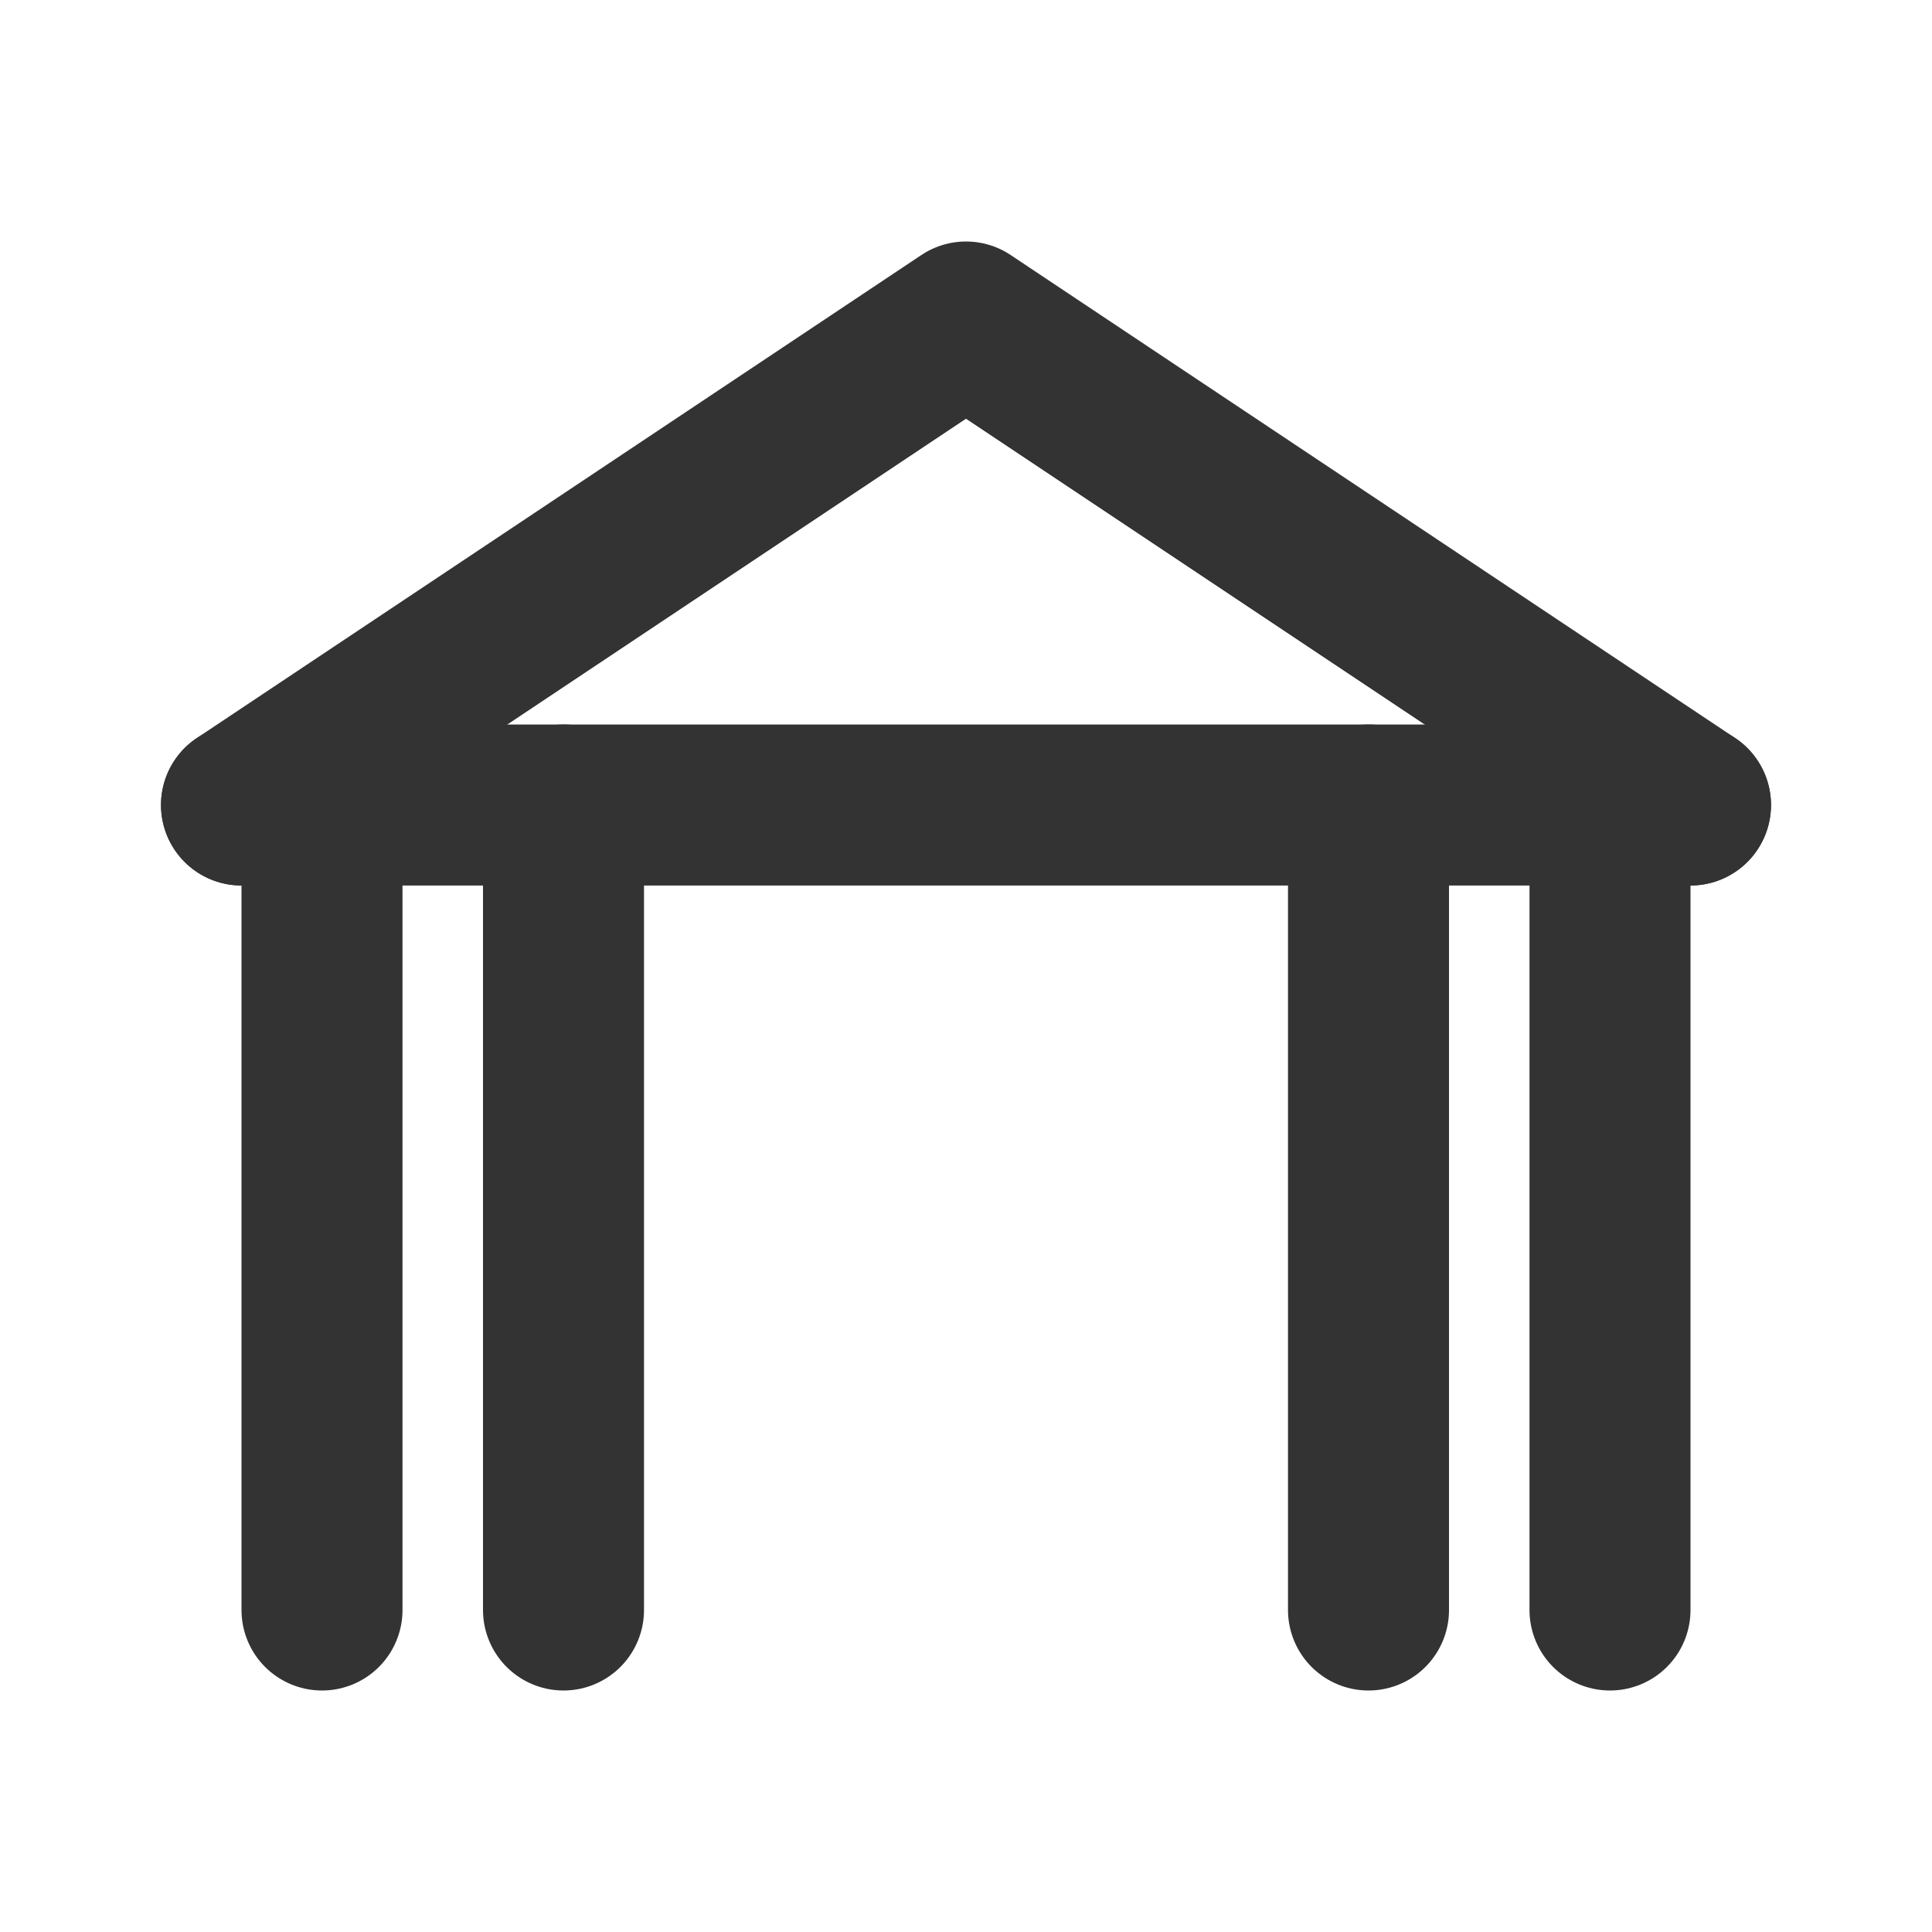
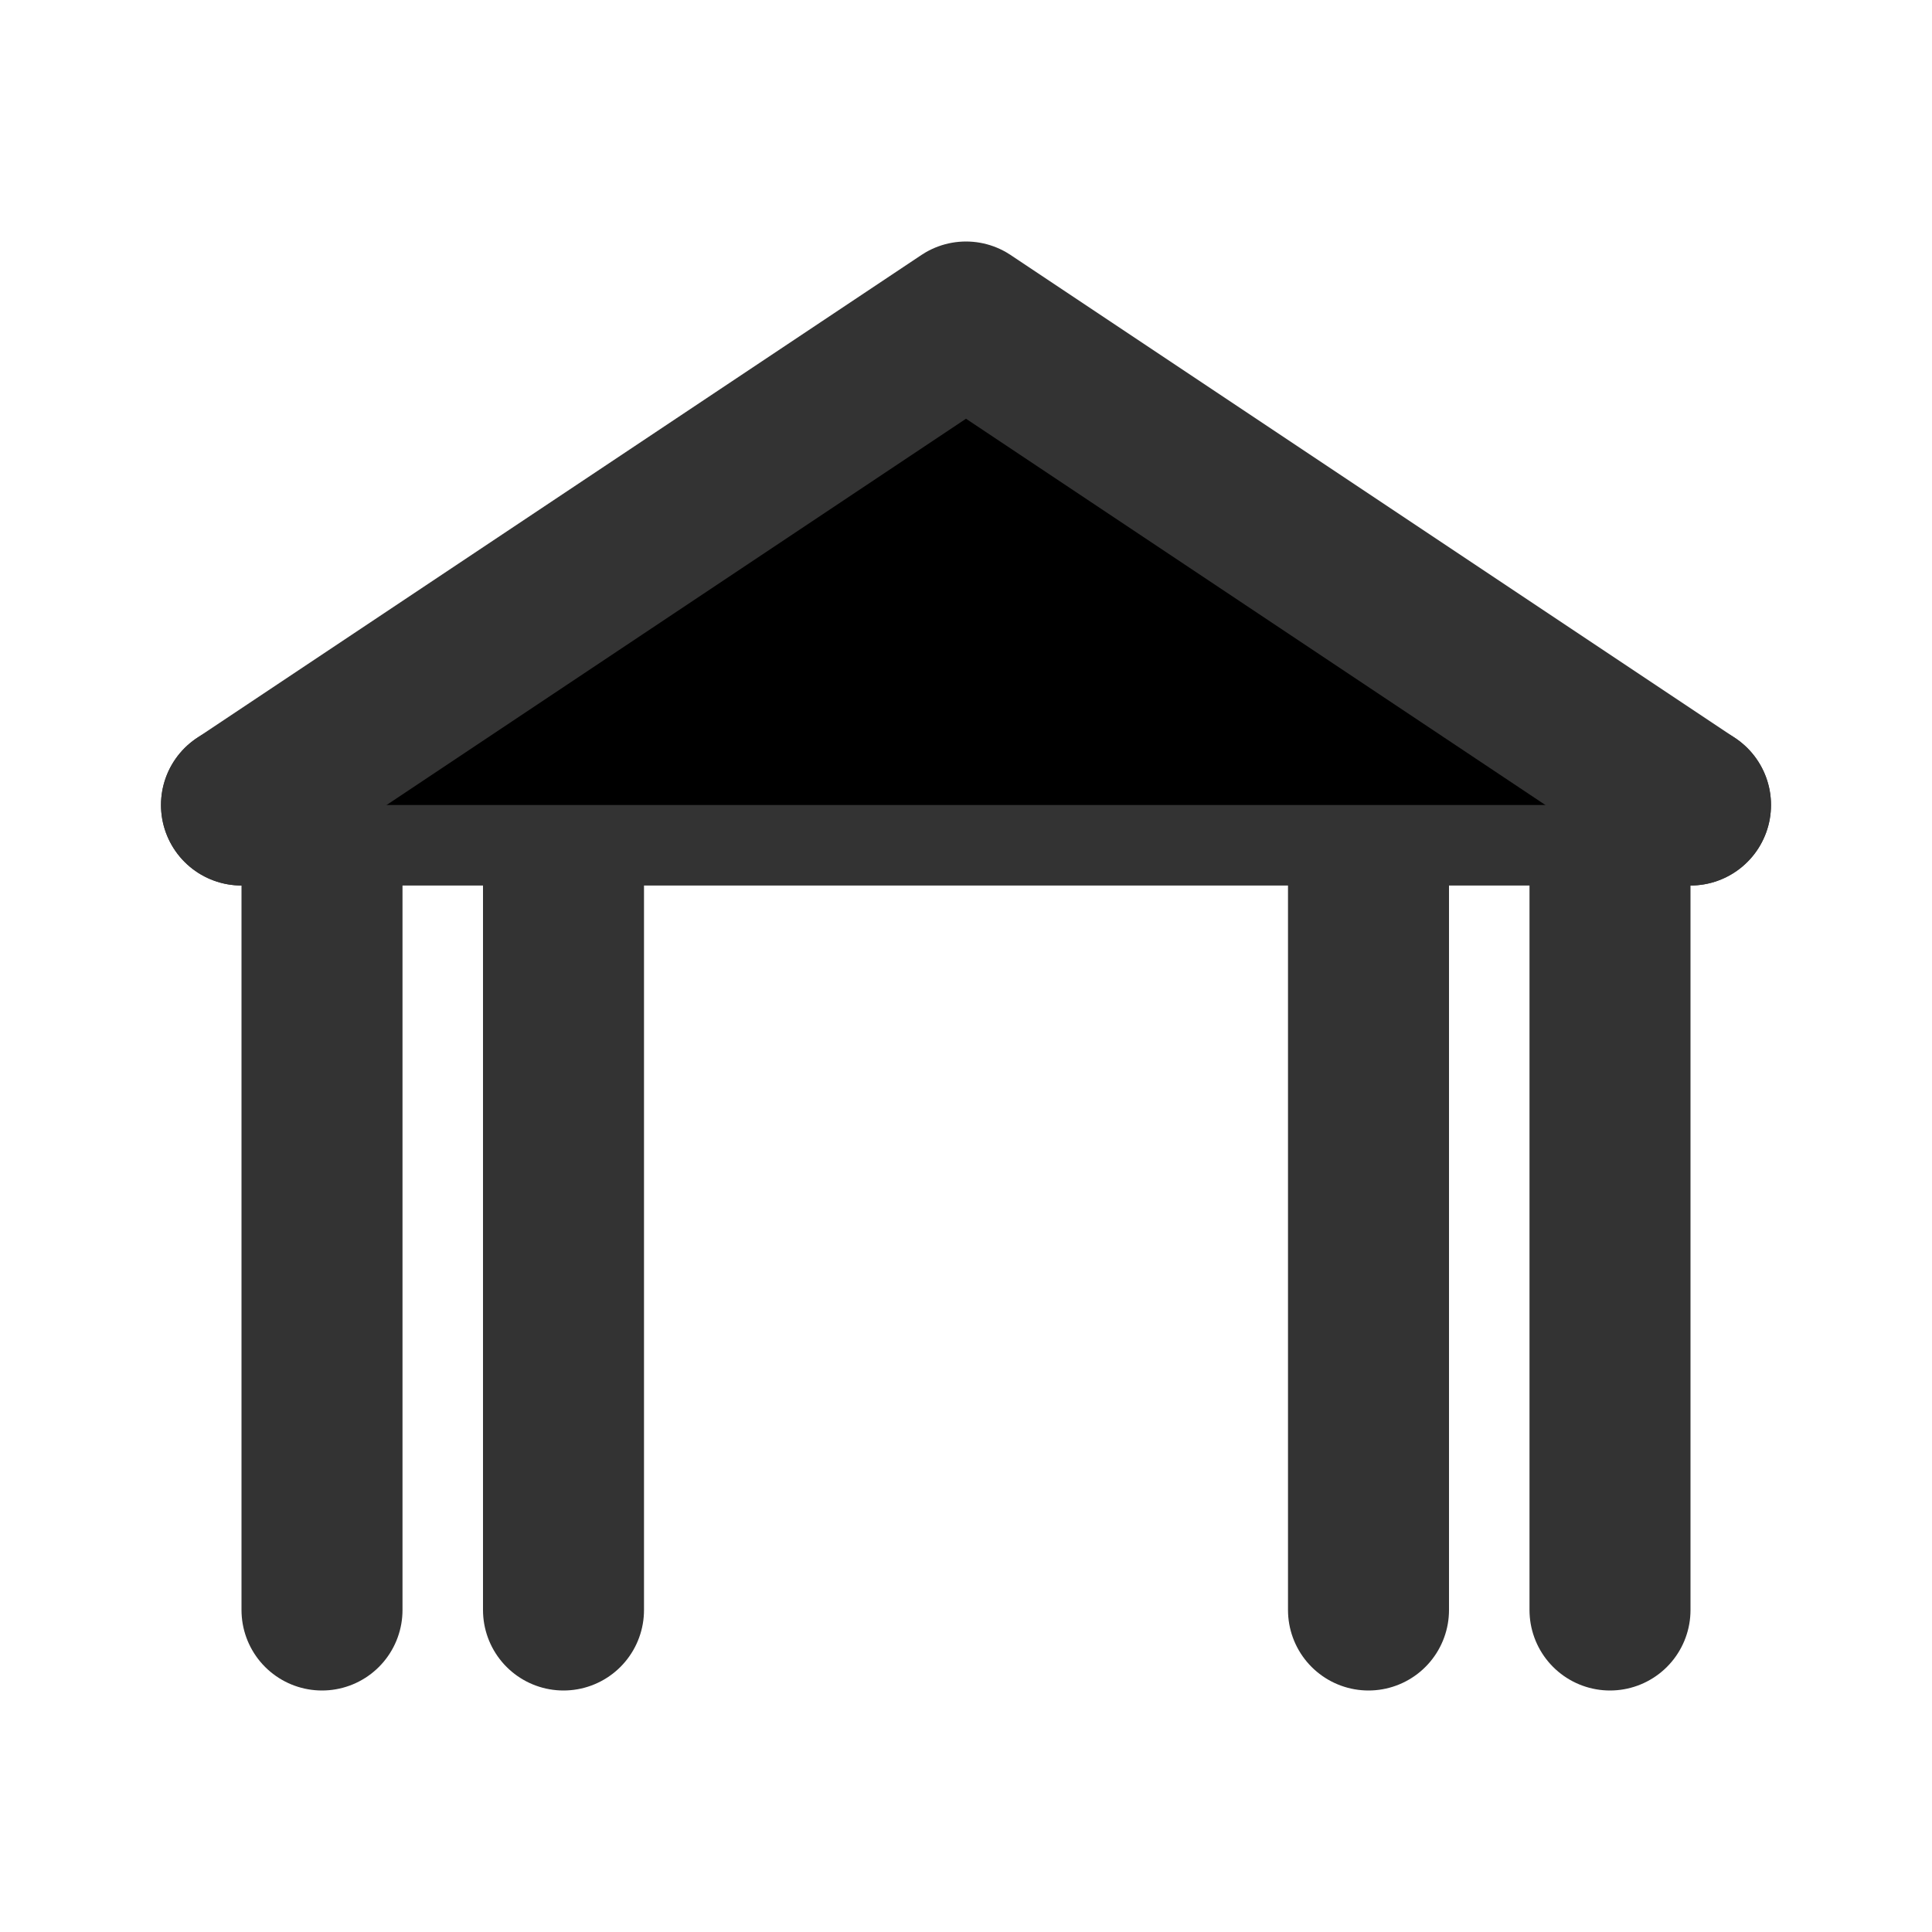
- <svg xmlns="http://www.w3.org/2000/svg" width="24" height="24" viewBox="0 0 24 24" fill="none" stroke="#333" stroke-width="2" stroke-linecap="round" stroke-linejoin="round">
+ <svg xmlns="http://www.w3.org/2000/svg" width="24" height="24" viewBox="0 0 24 24" fill="currentColor" stroke="#333" stroke-width="2" stroke-linecap="round" stroke-linejoin="round">
  <path d="M3 10h18" />
  <path d="M4 10v10" />
  <path d="M20 10v10" />
  <path d="M7 10v10" />
  <path d="M17 10v10" />
  <path d="M3 10l9-6 9 6" />
</svg>
